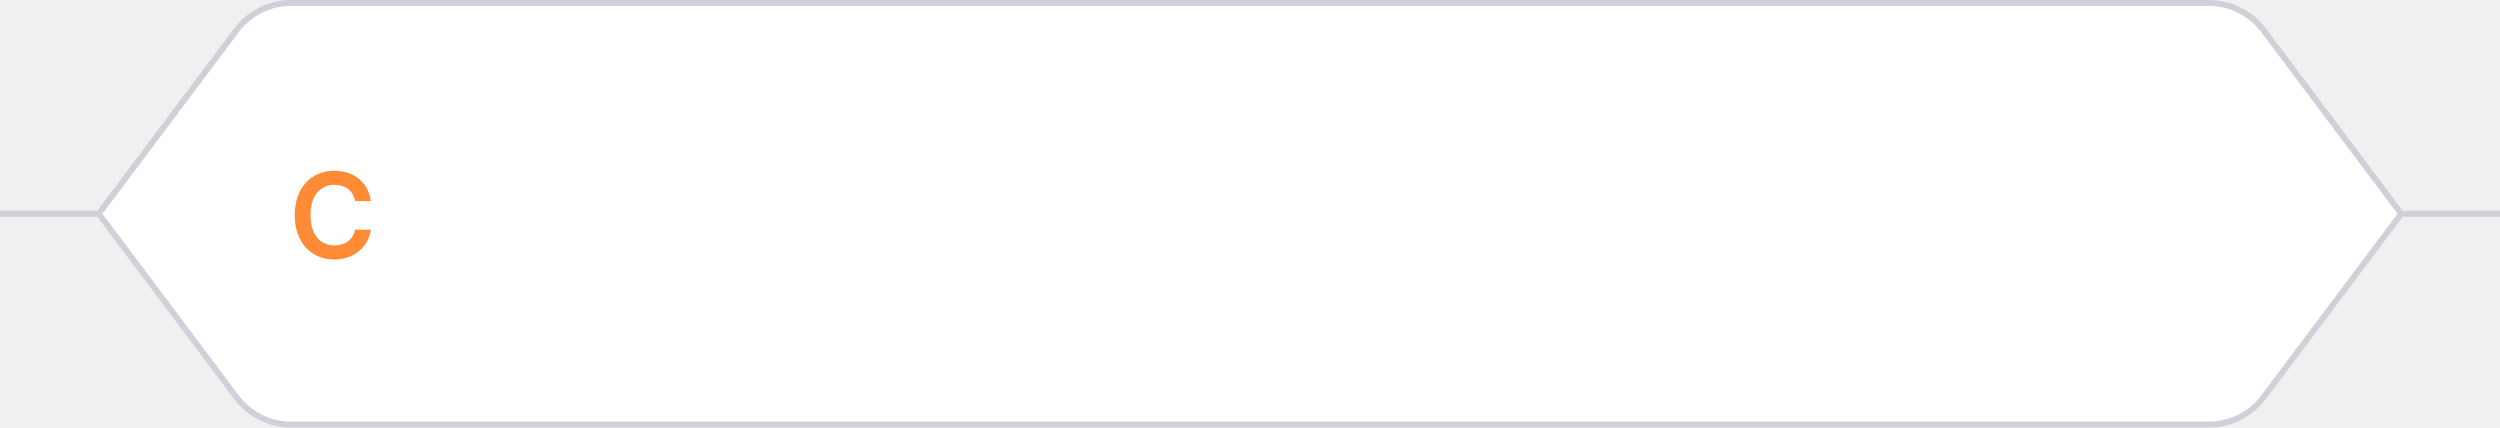
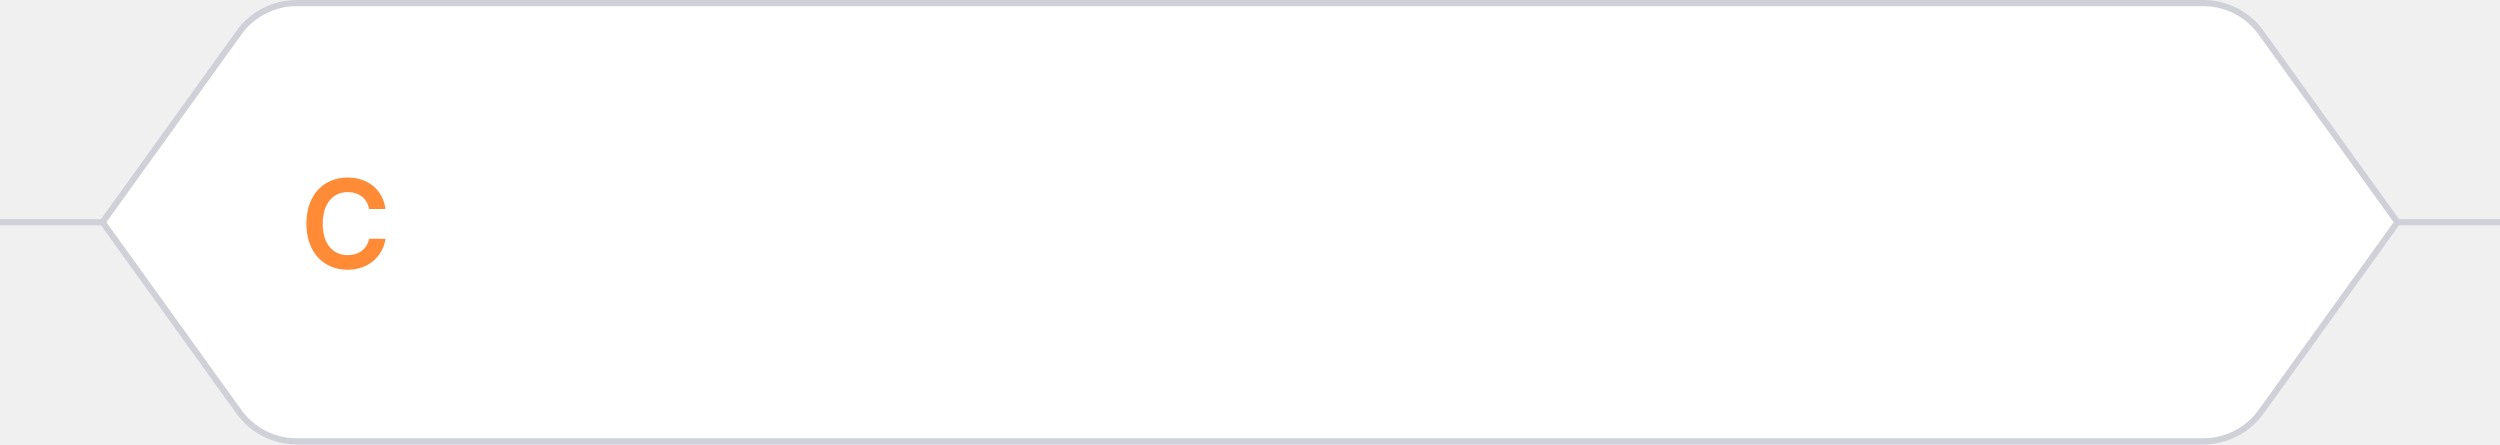
- <svg xmlns="http://www.w3.org/2000/svg" width="421" height="72" viewBox="0 0 421 72" fill="none">
-   <path d="M404 36L421 36" stroke="#D0D0D8" />
+ <svg xmlns="http://www.w3.org/2000/svg" width="405" height="72" viewBox="0 0 405 72" fill="none">
+   <path d="M388 36L405 36" stroke="#D0D0D8" />
  <path d="M0 36L17 36" stroke="#D0D0D8" />
-   <path d="M39.814 5.098C41.986 2.203 45.393 0.5 49.012 0.5H371.988C375.607 0.5 379.014 2.203 381.186 5.098L404.375 36L381.186 66.902C379.014 69.797 375.607 71.5 371.988 71.5H49.012C45.393 71.5 41.986 69.797 39.814 66.902L16.625 36L39.814 5.098Z" fill="white" stroke="#D0D0D8" />
+   <path d="M38.717 5.283C40.878 2.28 44.352 0.5 48.052 0.5H356.948C360.648 0.5 364.122 2.28 366.283 5.283L388.384 36L366.283 66.717C364.122 69.72 360.648 71.5 356.948 71.5H48.052C44.352 71.5 40.878 69.72 38.717 66.717L16.616 36L38.717 5.283Z" fill="white" stroke="#D0D0D8" />
  <path d="M62.453 33.862C62.006 30.631 59.52 28.756 56.296 28.756C52.496 28.756 49.634 31.526 49.634 36.227C49.634 40.922 52.46 43.699 56.296 43.699C59.754 43.699 62.048 41.462 62.453 38.685L59.797 38.67C59.463 40.375 58.071 41.334 56.331 41.334C53.973 41.334 52.283 39.565 52.283 36.227C52.283 32.946 53.959 31.121 56.338 31.121C58.107 31.121 59.492 32.122 59.797 33.862H62.453Z" fill="#FF8B37" />
</svg>
